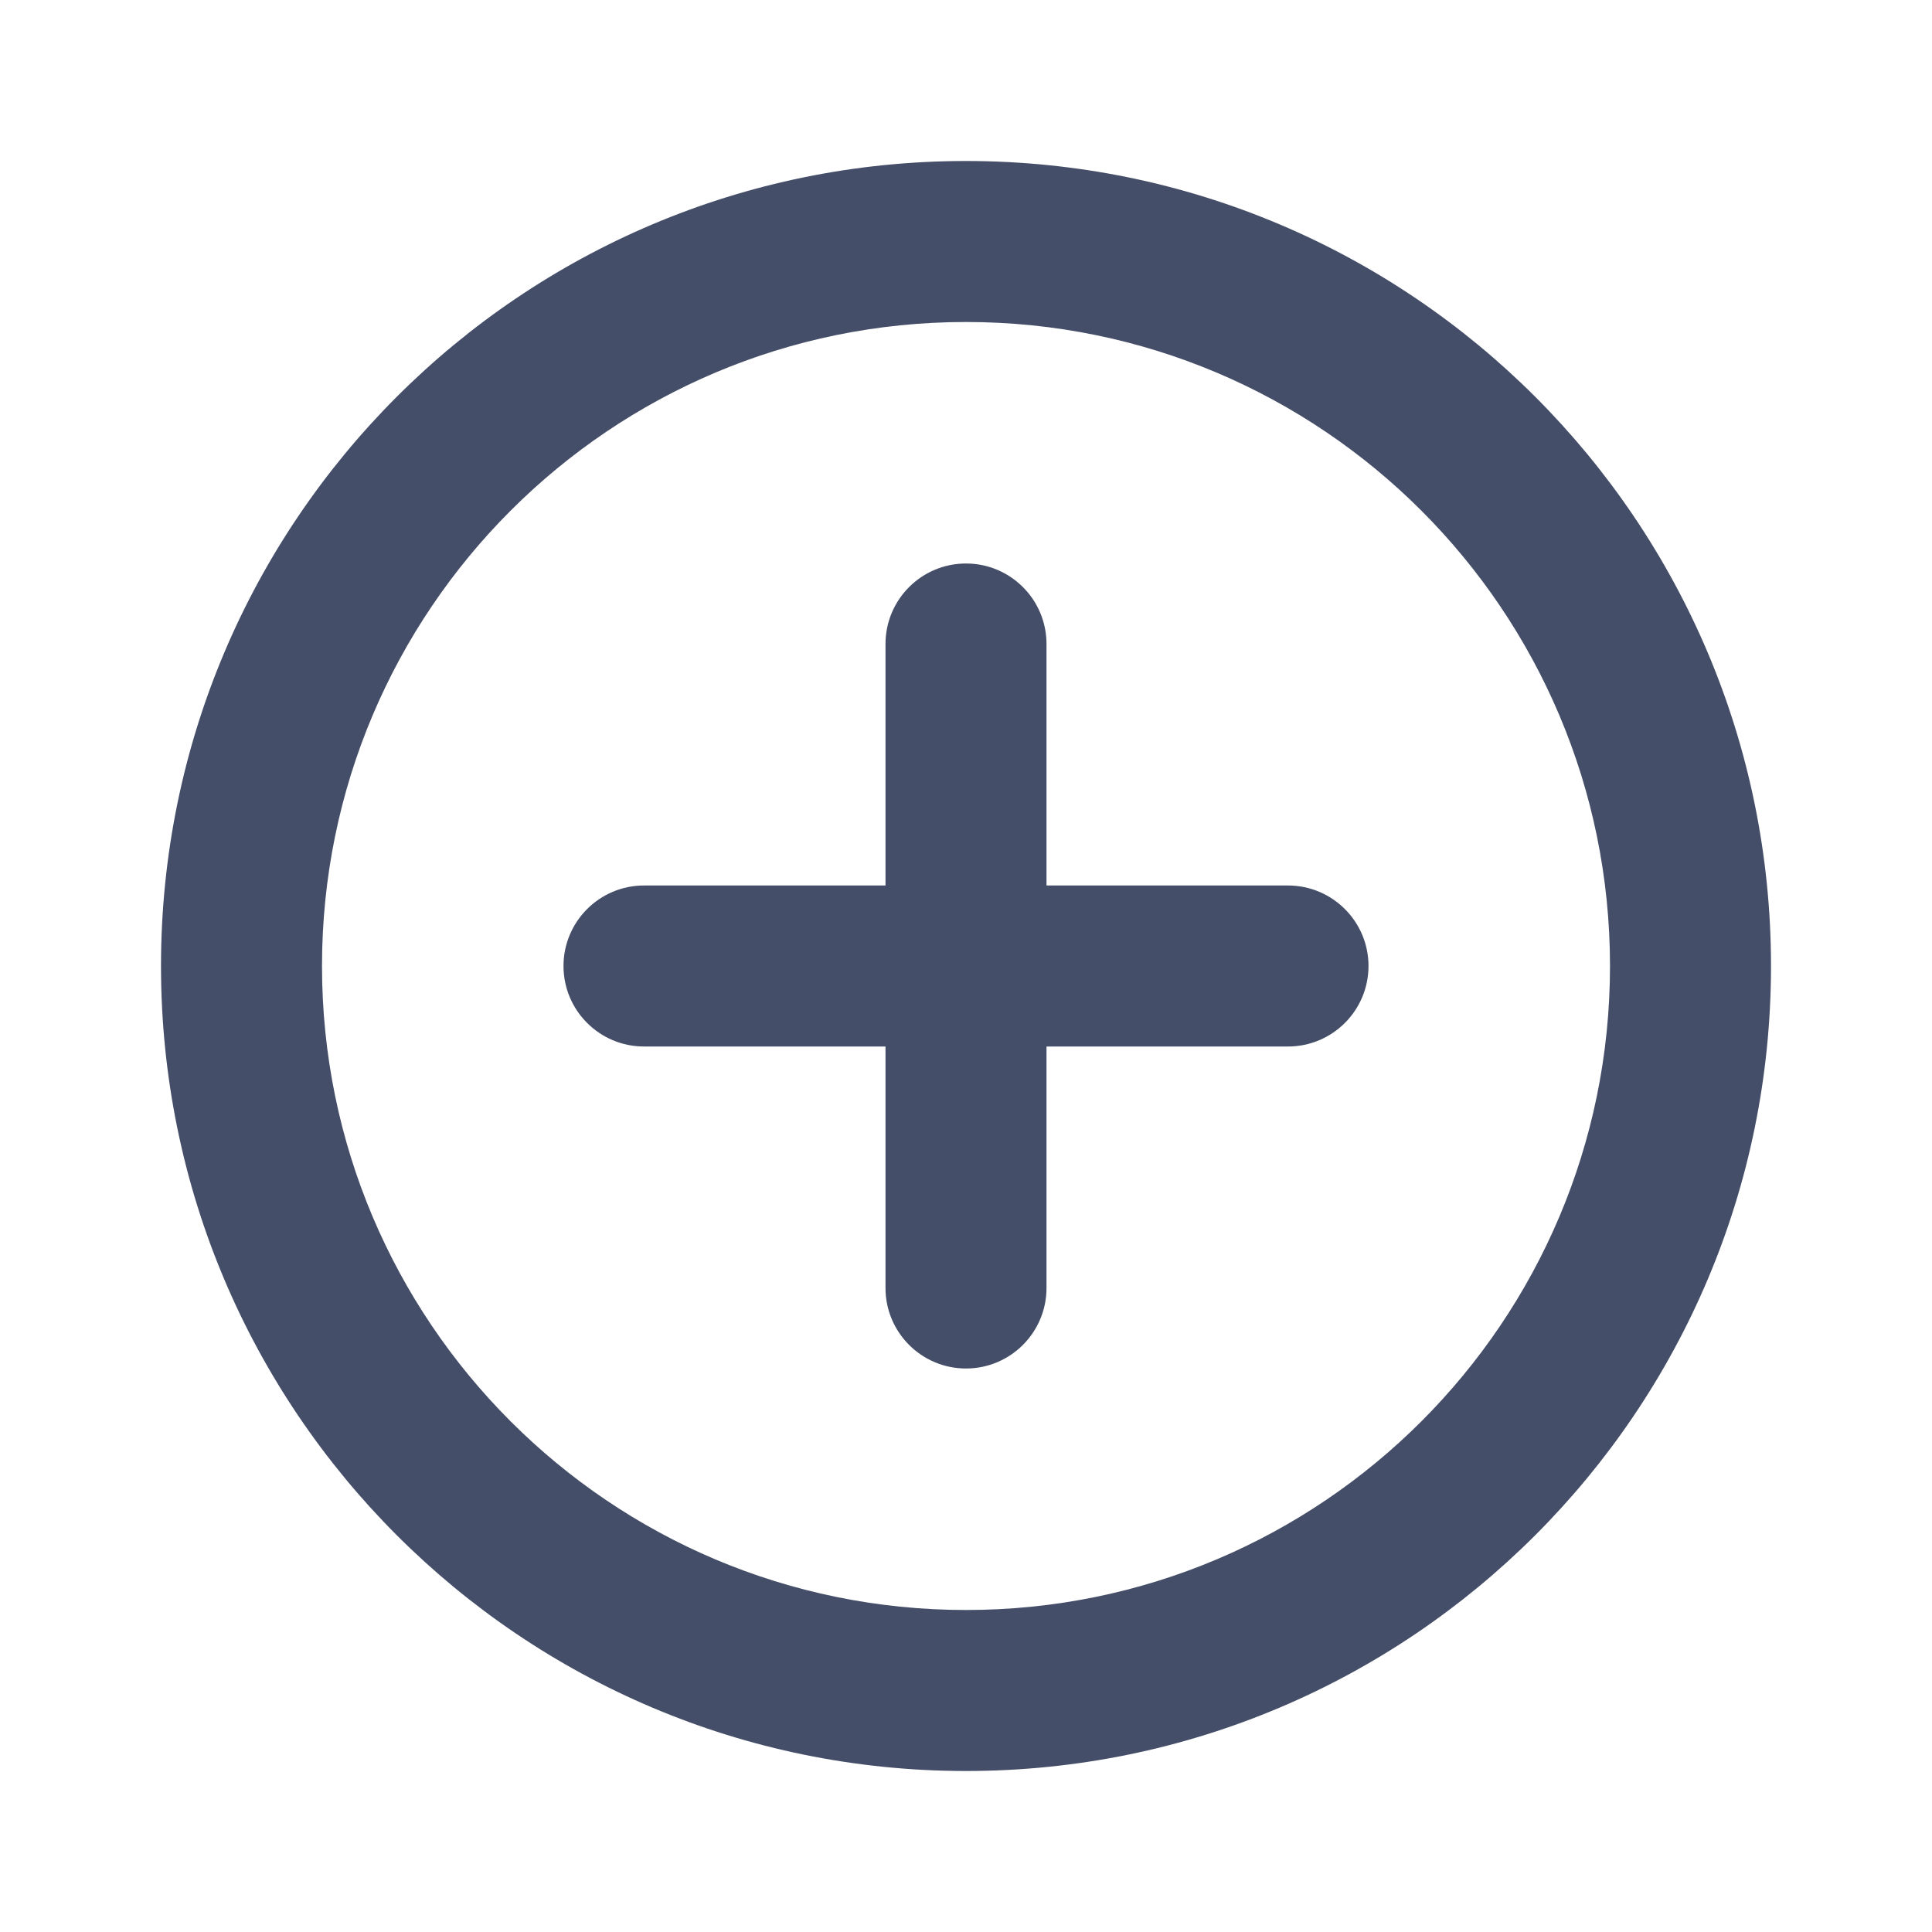
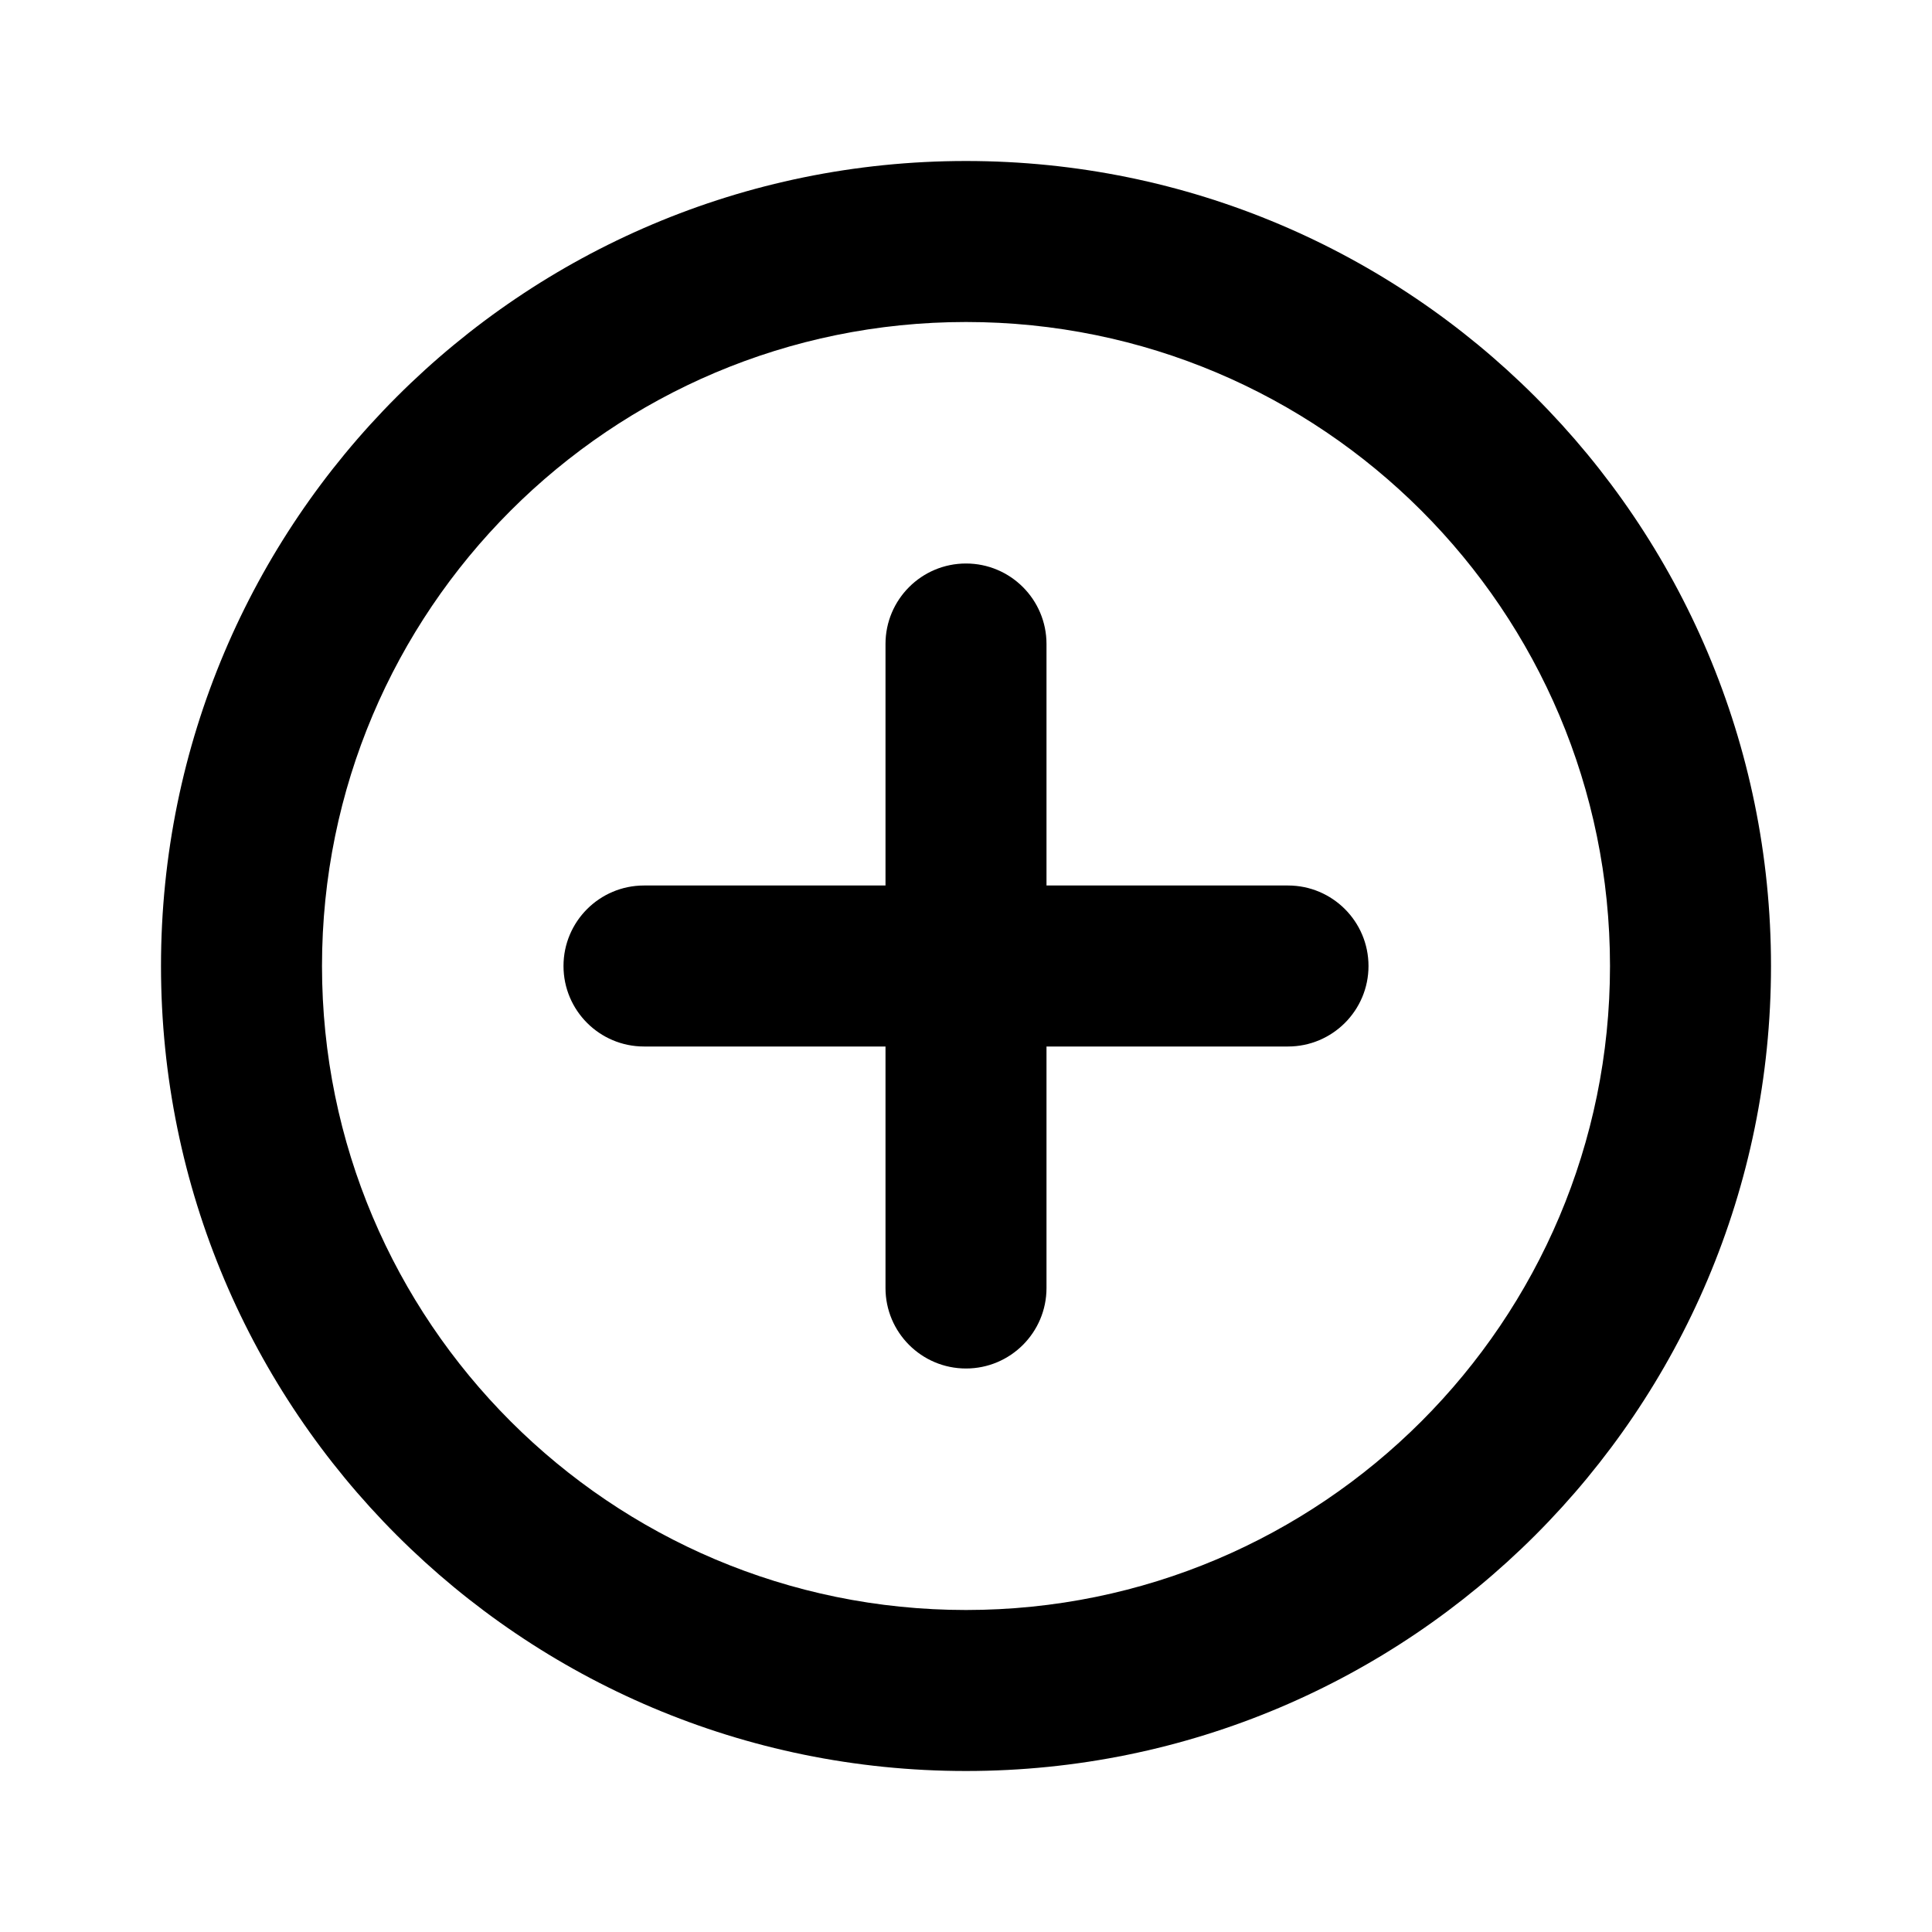
<svg xmlns="http://www.w3.org/2000/svg" viewBox="0 0 24 24">
  <g id="Name=add-filter, Filled=false, Colored=false, Version=current, Badged=False">
    <g id="Union">
-       <path d="M13 8C13 7.448 12.552 7 12 7C11.448 7 11 7.448 11 8V11L8 11C7.448 11 7 11.448 7 12C7 12.552 7.448 13 8 13L11 13V16C11 16.552 11.448 17 12 17C12.552 17 13 16.552 13 16V13H16C16.552 13 17 12.552 17 12C17 11.448 16.552 11 16 11H13V8Z" fill="#454E68" />
-       <path fill-rule="evenodd" clip-rule="evenodd" d="M22 12C22 17.523 17.523 22 12 22C6.477 22 2 17.523 2 12C2 6.477 6.477 2 12 2C17.523 2 22 6.477 22 12ZM20 12C20 16.418 16.418 20 12 20C7.582 20 4 16.418 4 12C4 7.582 7.582 4 12 4C16.418 4 20 7.582 20 12Z" fill="#454E68" />
+       <path d="M13 8C13 7.448 12.552 7 12 7C11.448 7 11 7.448 11 8V11L8 11C7.448 11 7 11.448 7 12C7 12.552 7.448 13 8 13L11 13V16C11 16.552 11.448 17 12 17C12.552 17 13 16.552 13 16V13H16C16.552 13 17 12.552 17 12C17 11.448 16.552 11 16 11H13V8Z" />
+       <path fill-rule="evenodd" clip-rule="evenodd" d="M22 12C22 17.523 17.523 22 12 22C6.477 22 2 17.523 2 12C2 6.477 6.477 2 12 2C17.523 2 22 6.477 22 12ZM20 12C20 16.418 16.418 20 12 20C7.582 20 4 16.418 4 12C4 7.582 7.582 4 12 4C16.418 4 20 7.582 20 12Z" />
    </g>
  </g>
</svg>
